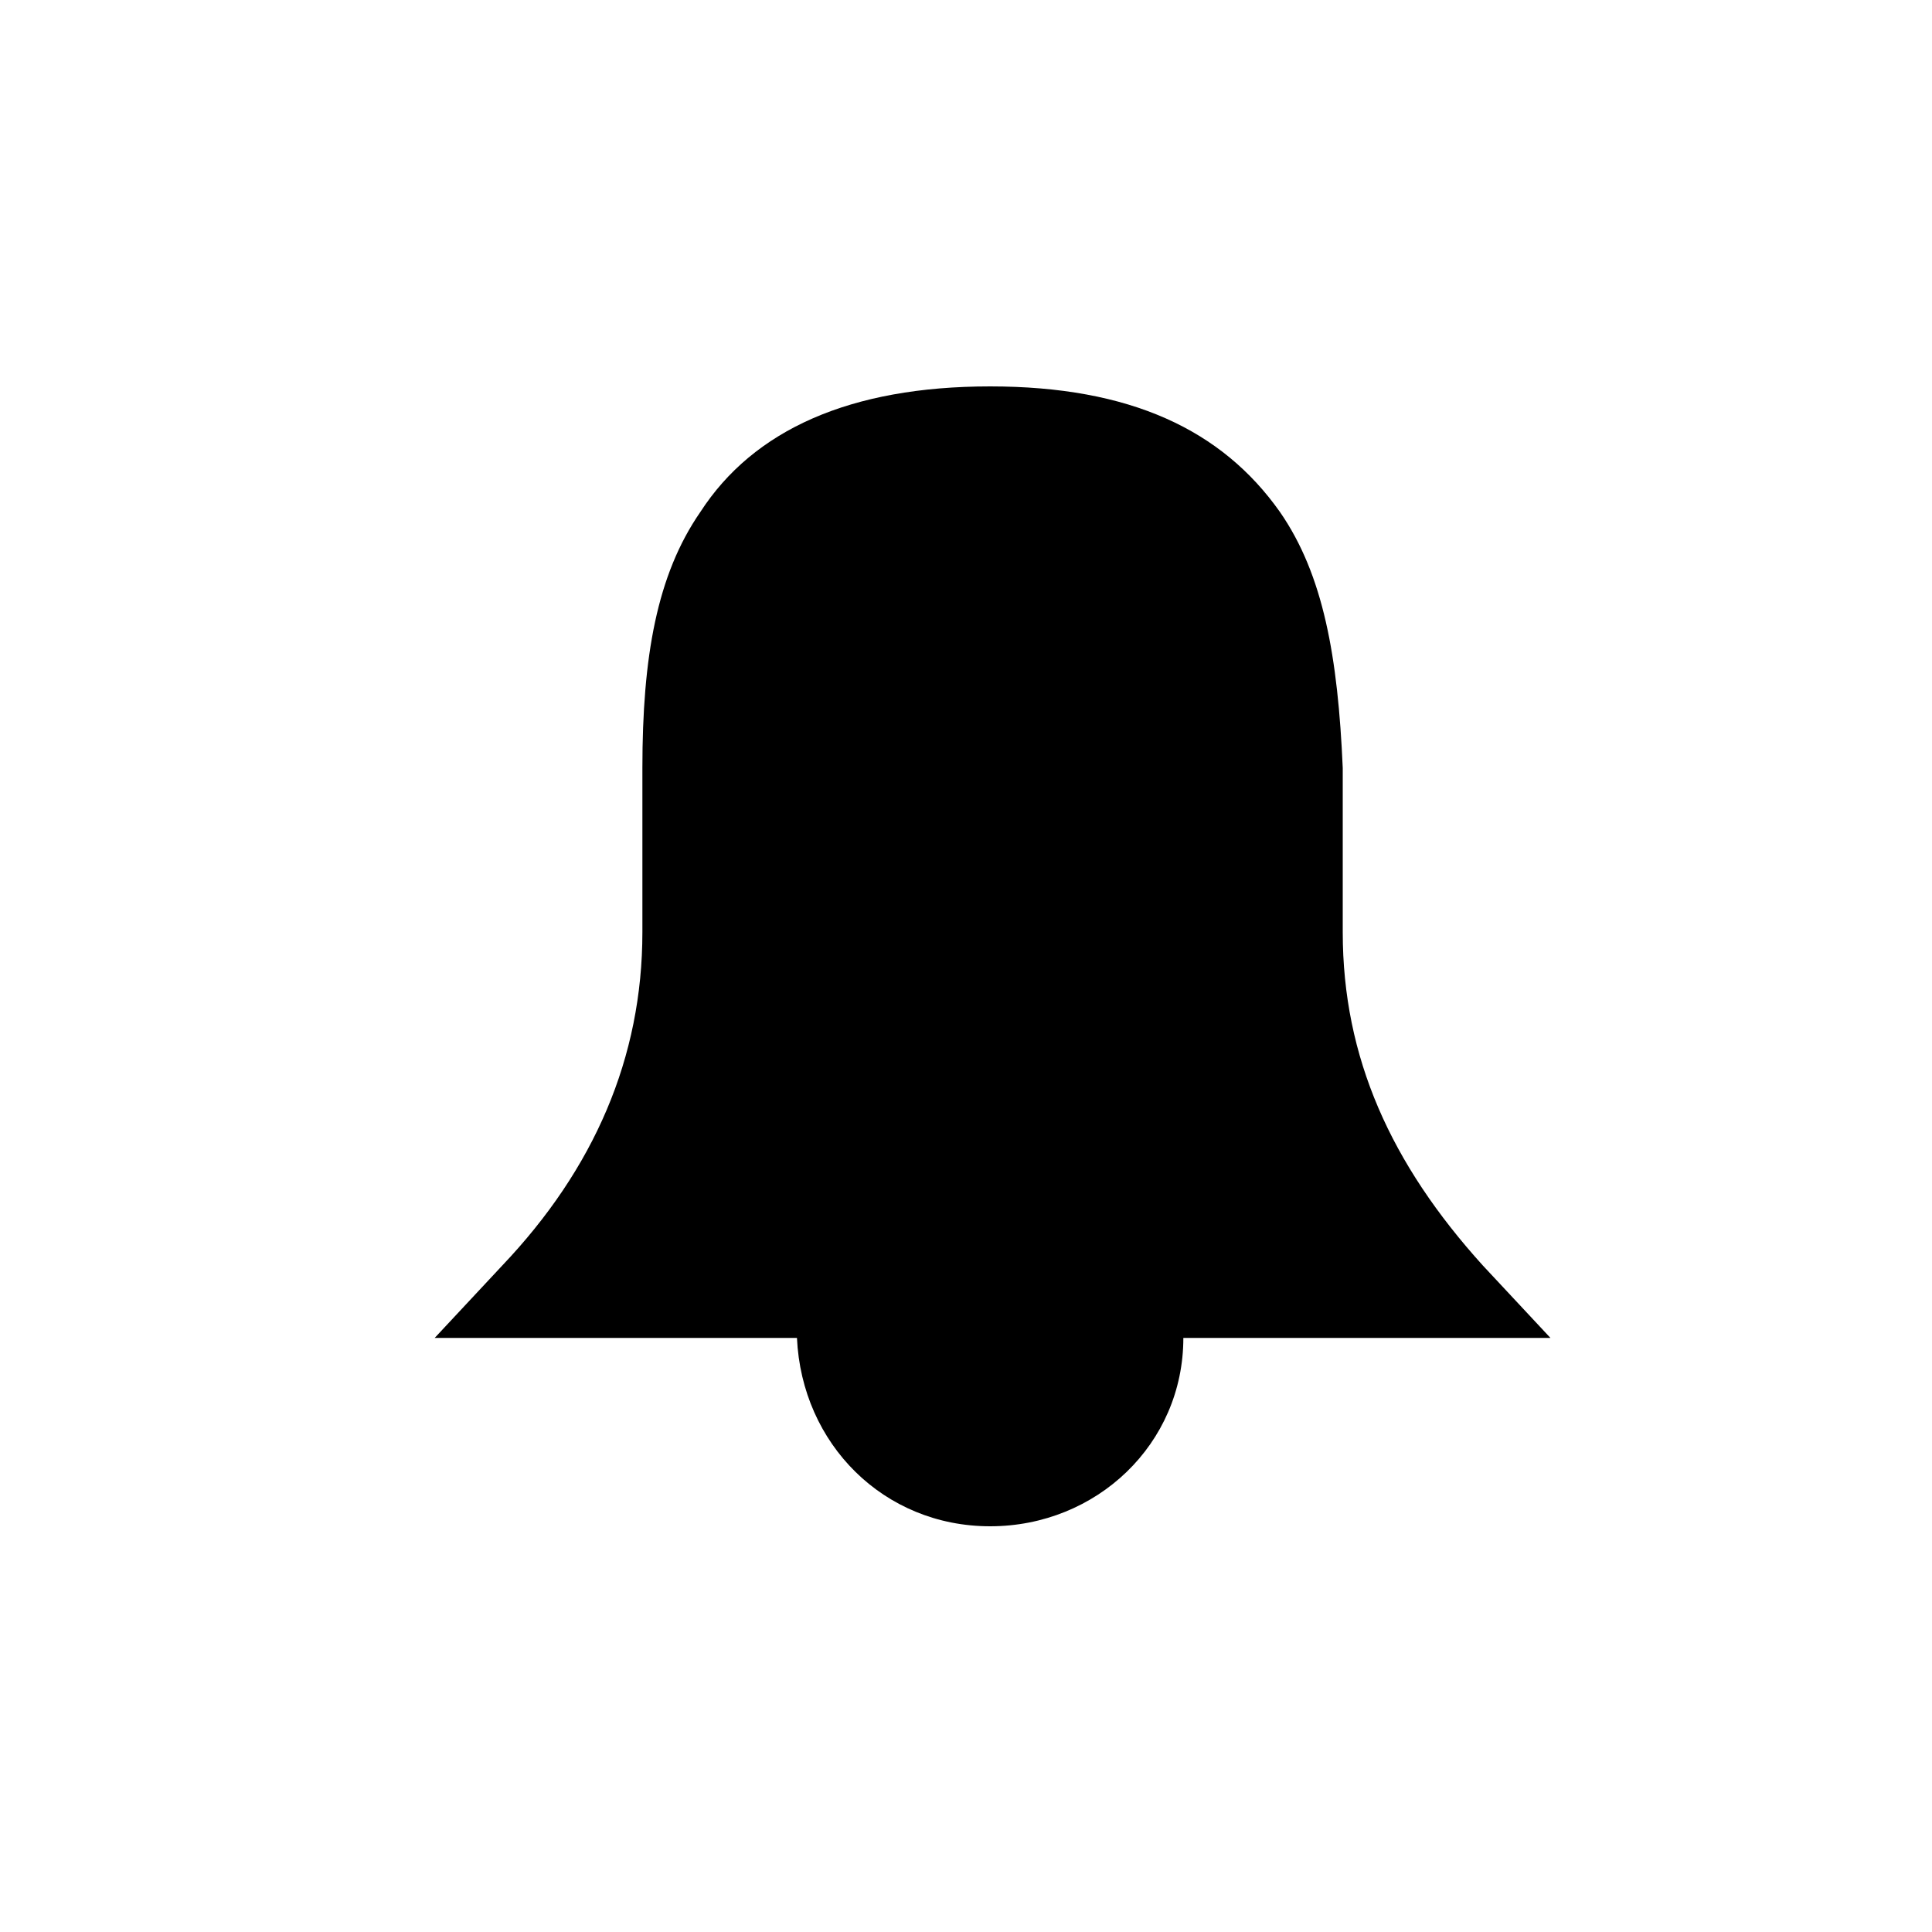
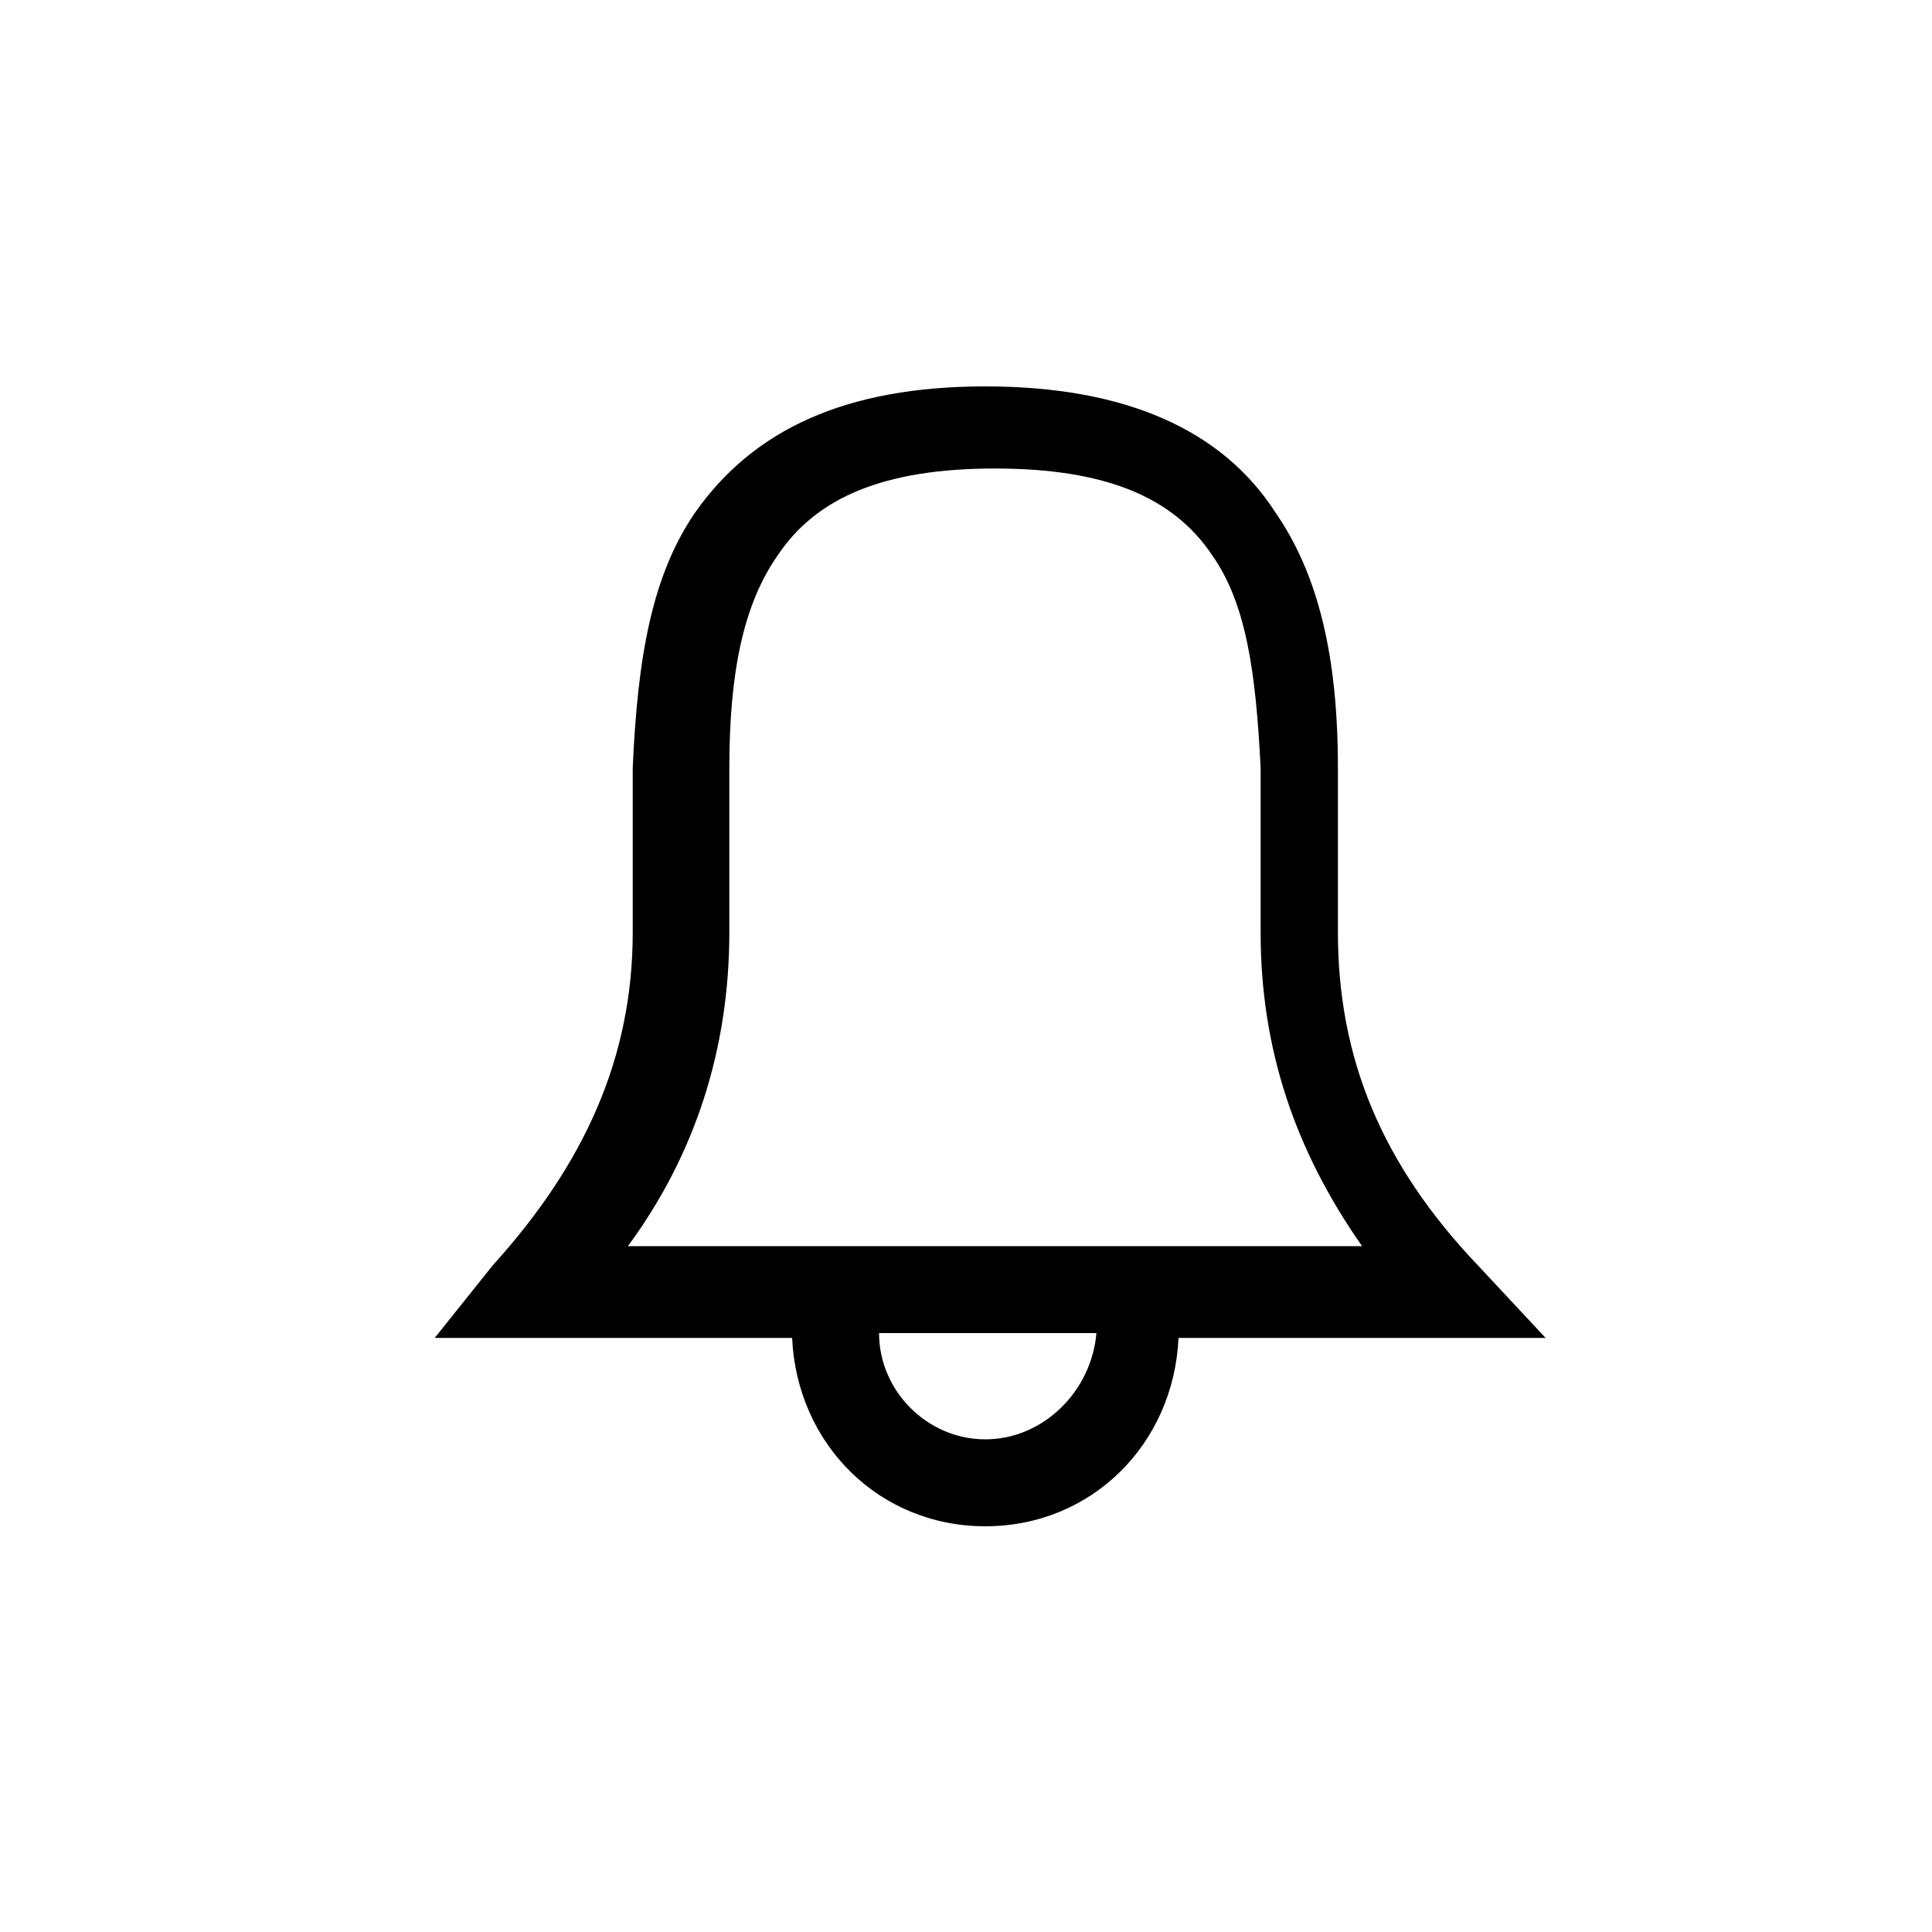
<svg xmlns="http://www.w3.org/2000/svg" version="1.1" id="Ebene_1" x="0px" y="0px" viewBox="0 0 40 40" style="enable-background:new 0 0 40 40;" xml:space="preserve">
-   <g id="XMLID_1_">
-     <g>
-       <path d="M22.6,27.6c0,1.2-1,2.2-2.2,2.2s-2.2-1-2.2-2.2H22.6z" />
-       <path d="M14.5,10.6c1.1-1.7,3.1-2.6,6-2.6s4.8,0.9,6,2.6c0.9,1.3,1.2,3,1.3,5.3c0,0.5,0,1,0,1.9c0,0.8,0,1.1,0,1.5    c0,2.6,1,4.8,2.9,6.9l1.4,1.5h-7.6c0,2.2-1.8,3.9-4,3.9s-3.9-1.7-4-3.9H9l1.4-1.5c1.9-2,2.9-4.3,2.9-6.9c0-0.4,0-0.7,0-1.5    c0-0.9,0-1.4,0-1.9C13.3,13.6,13.6,11.9,14.5,10.6z" />
-     </g>
-   </g>
+   <path d="M30.6,26.2c-2-2.1-2.9-4.3-2.9-6.9c0-0.4,0-0.7,0-1.5c0-0.9,0-1.4,0-1.9c0-2.3-0.4-4-1.3-5.3c-1.1-1.7-3.1-2.6-6-2.6  s-4.8,0.9-6,2.6c-0.9,1.3-1.2,3-1.3,5.3c0,0.5,0,1,0,1.9c0,0.8,0,1.1,0,1.5c0,2.6-1,4.8-2.9,6.9L9,27.7h7.4c0.1,2.2,1.8,3.9,4,3.9  s3.9-1.7,4-3.9H32L30.6,26.2z M15.1,19.3c0-0.4,0-0.7,0-1.5c0-0.9,0-1.3,0-1.9c0-2,0.3-3.4,1-4.4c0.8-1.2,2.2-1.8,4.5-1.8  s3.7,0.6,4.5,1.8c0.7,1,0.9,2.4,1,4.4c0,0.5,0,1,0,1.9c0,0.8,0,1.1,0,1.5c0,2.4,0.7,4.5,2.1,6.5H13C14.4,23.9,15.1,21.7,15.1,19.3z   M20.4,29.8c-1.2,0-2.2-1-2.2-2.2h4.5C22.6,28.8,21.6,29.8,20.4,29.8z" />
</svg>
